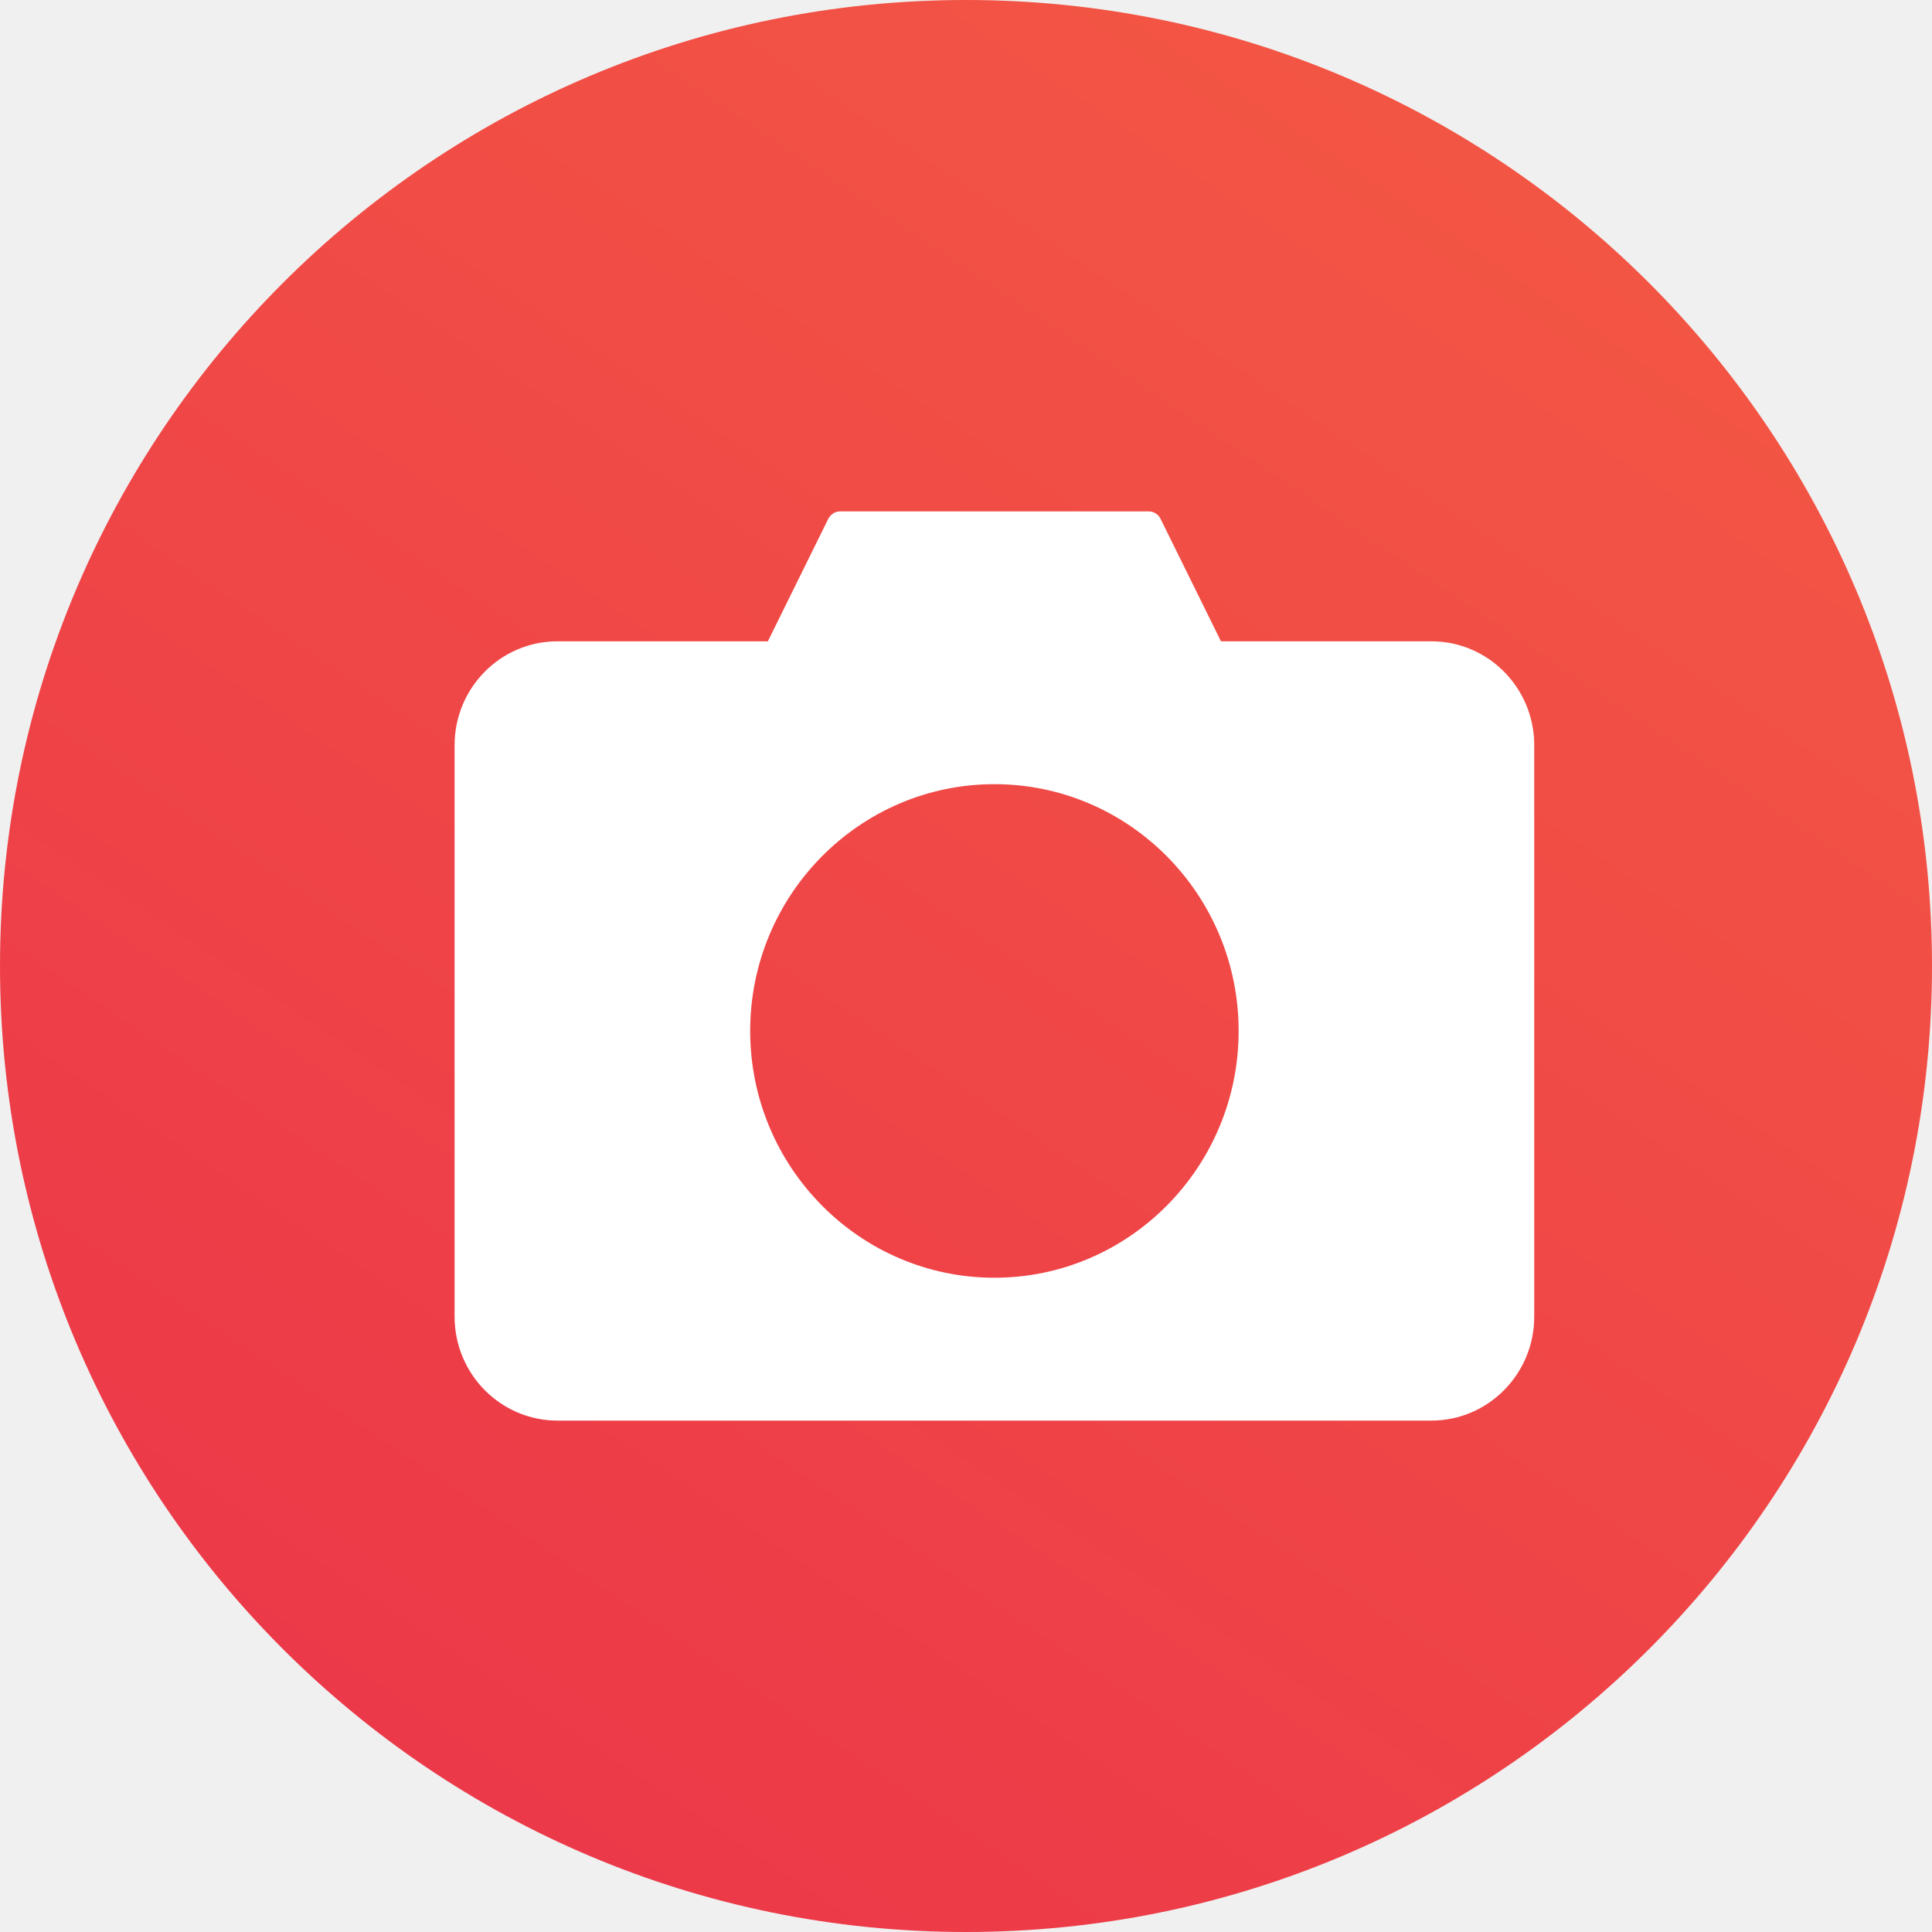
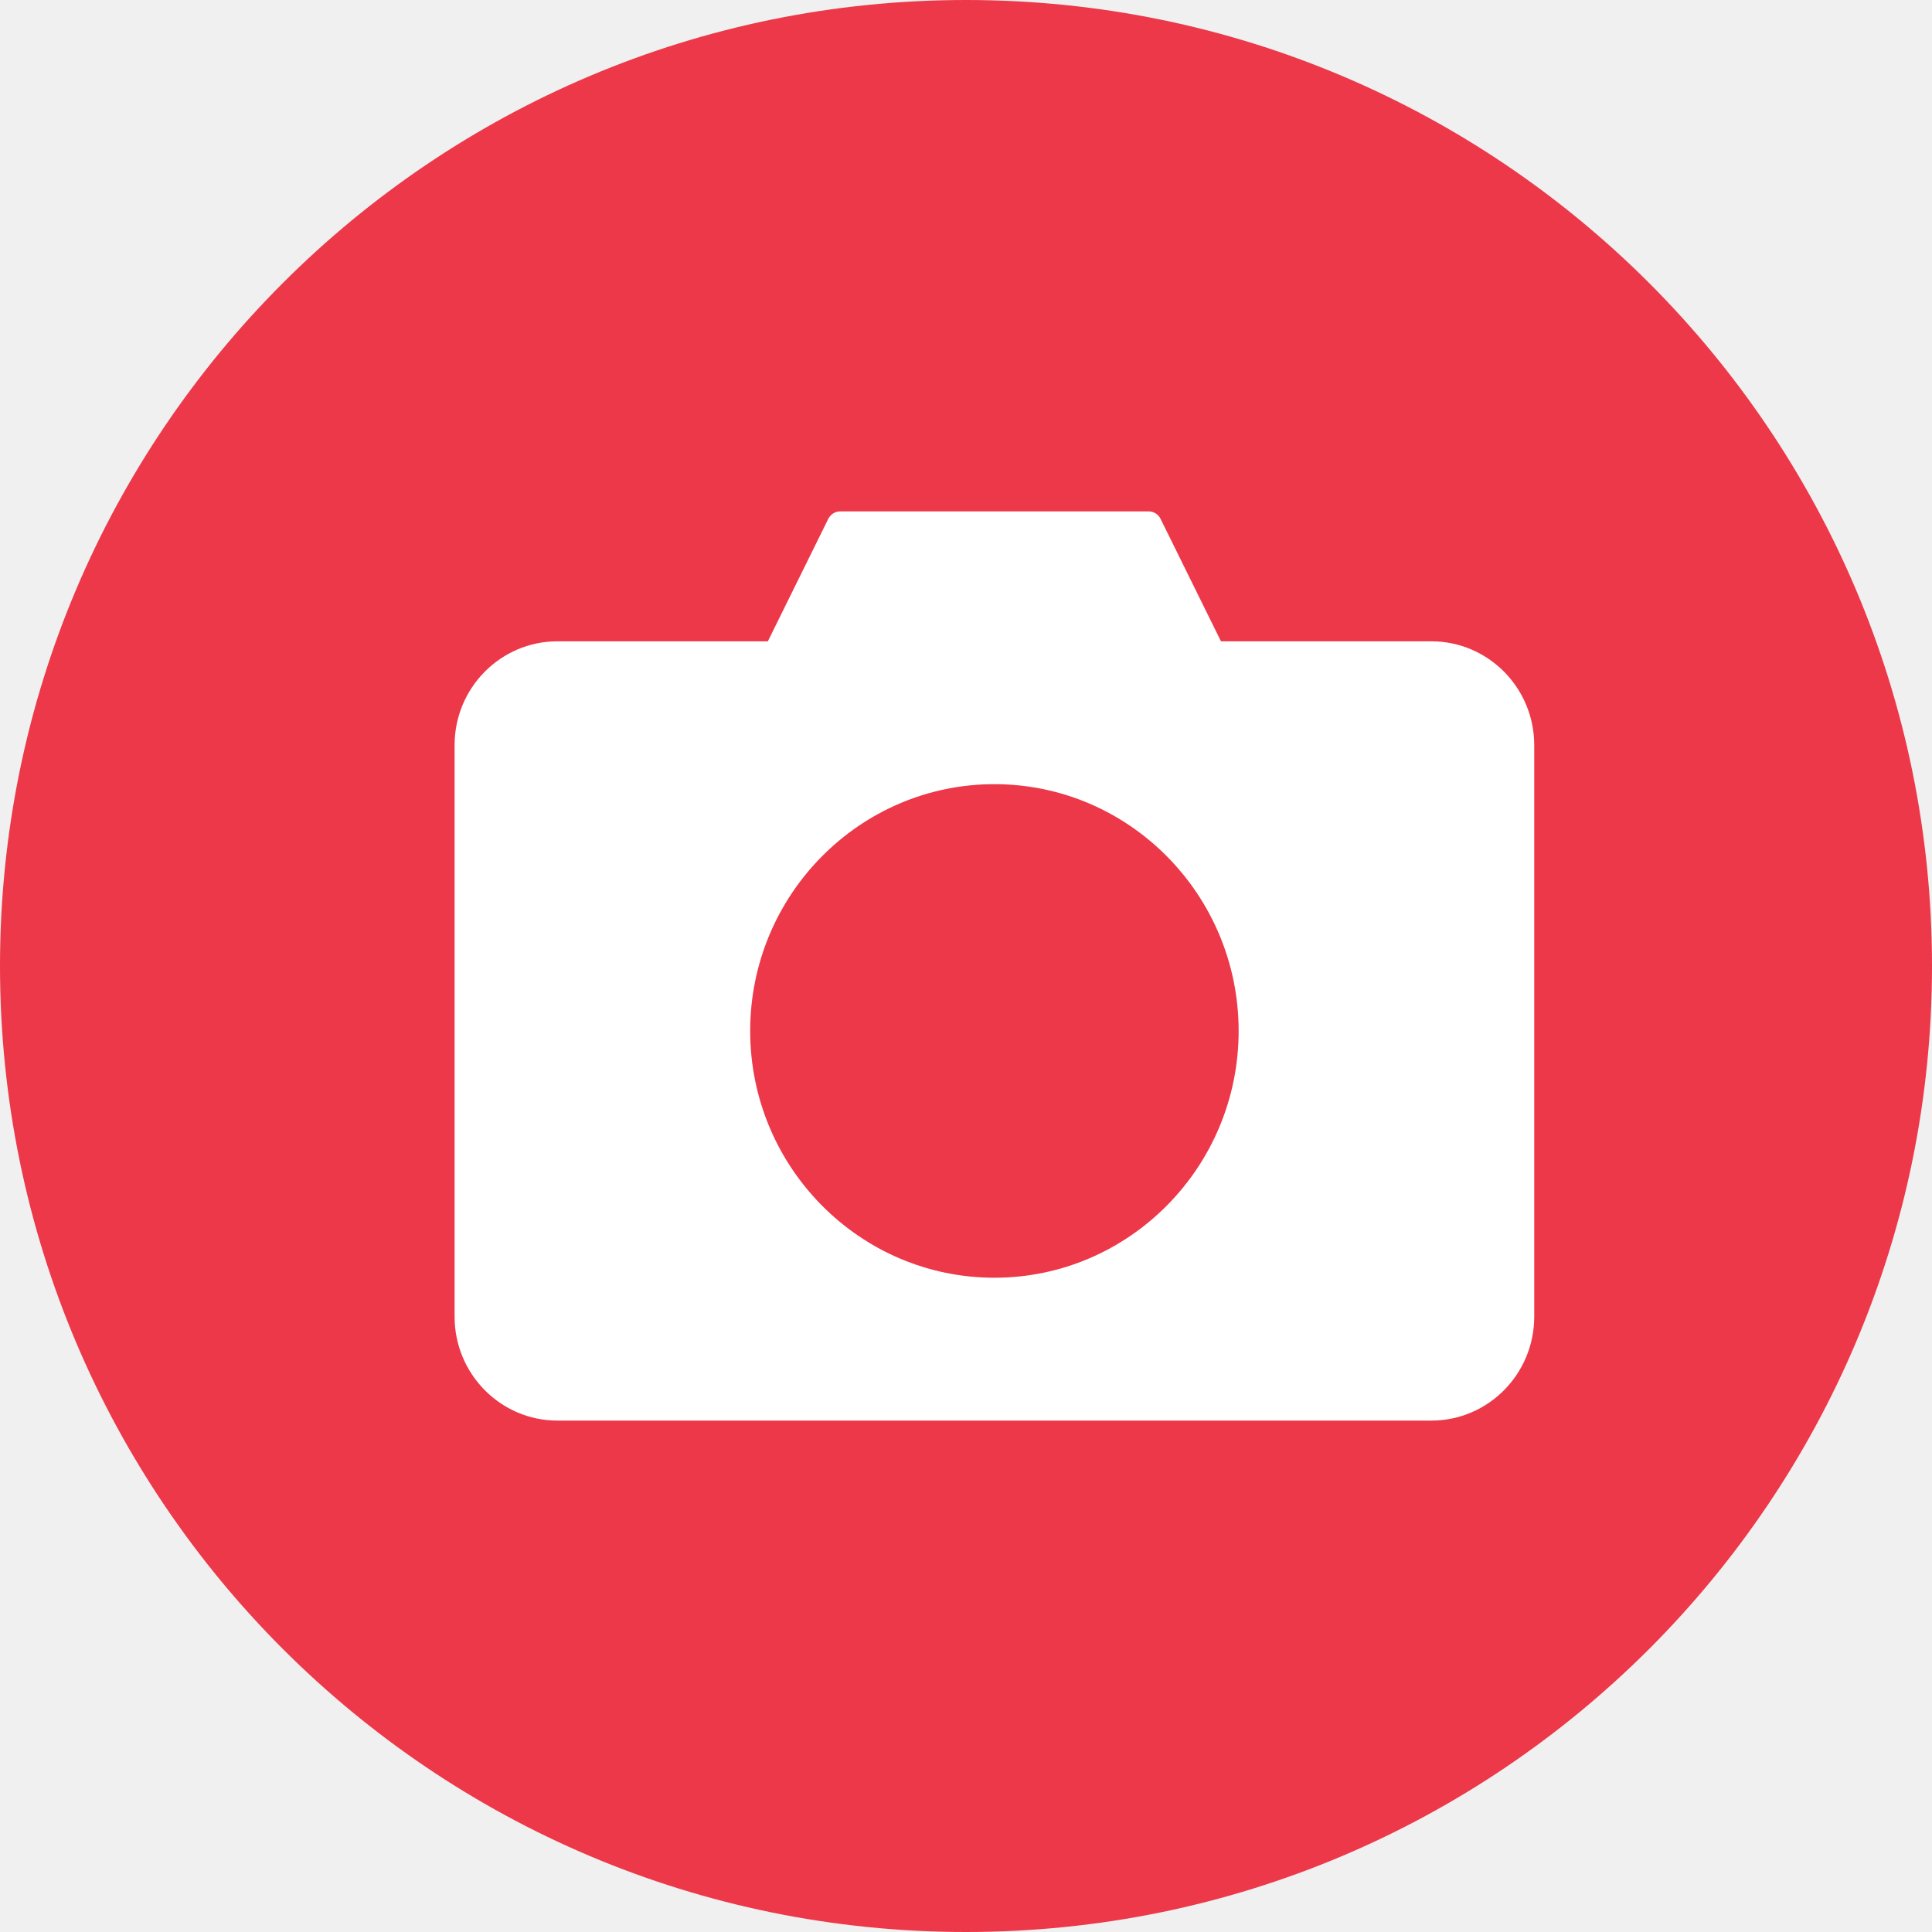
<svg xmlns="http://www.w3.org/2000/svg" width="34px" height="34px" viewBox="0 0 34 34" version="1.1">
  <defs>
    <linearGradient x1="20.861%" y1="93.87%" x2="79.421%" y2="6.444%" id="linearGradient-1">
      <stop stop-color="#EC3849" offset="0%" />
-       <stop stop-color="#F35644" offset="100%" />
+       <stop stop-color="#ec3849" offset="100%" />
    </linearGradient>
  </defs>
  <g id="Page-1" stroke="none" stroke-width="1" fill="none" fill-rule="evenodd">
    <g id="Contact-us" transform="translate(-938, -221)">
      <g id="Camera" transform="translate(938, 221)">
        <g id="Group">
          <circle id="Oval-7" fill="url(#linearGradient-1)" cx="17" cy="17" r="17" />
          <path d="M14.786,9 C14.679,8.999 14.615,9.066 14.581,9.121 L13.513,11.286 L9.81,11.286 C8.811,11.286 8,12.105 8,13.114 L8,23.171 C8,24.18 8.811,25 9.81,25 L25.19,25 C26.189,25 27,24.18 27,23.171 L27,13.114 C27,12.105 26.189,11.286 25.19,11.286 L21.487,11.286 L20.419,9.121 C20.38,9.047 20.297,8.998 20.214,9 L14.786,9 Z M17.5,13.8 C15.13,13.8 13.202,15.747 13.202,18.143 C13.202,20.538 15.129,22.486 17.5,22.486 C19.871,22.486 21.798,20.538 21.798,18.143 C21.798,15.747 19.871,13.8 17.5,13.8 Z" id="Fill-1" fill="#FFFFFF" />
        </g>
      </g>
    </g>
  </g>
</svg>
